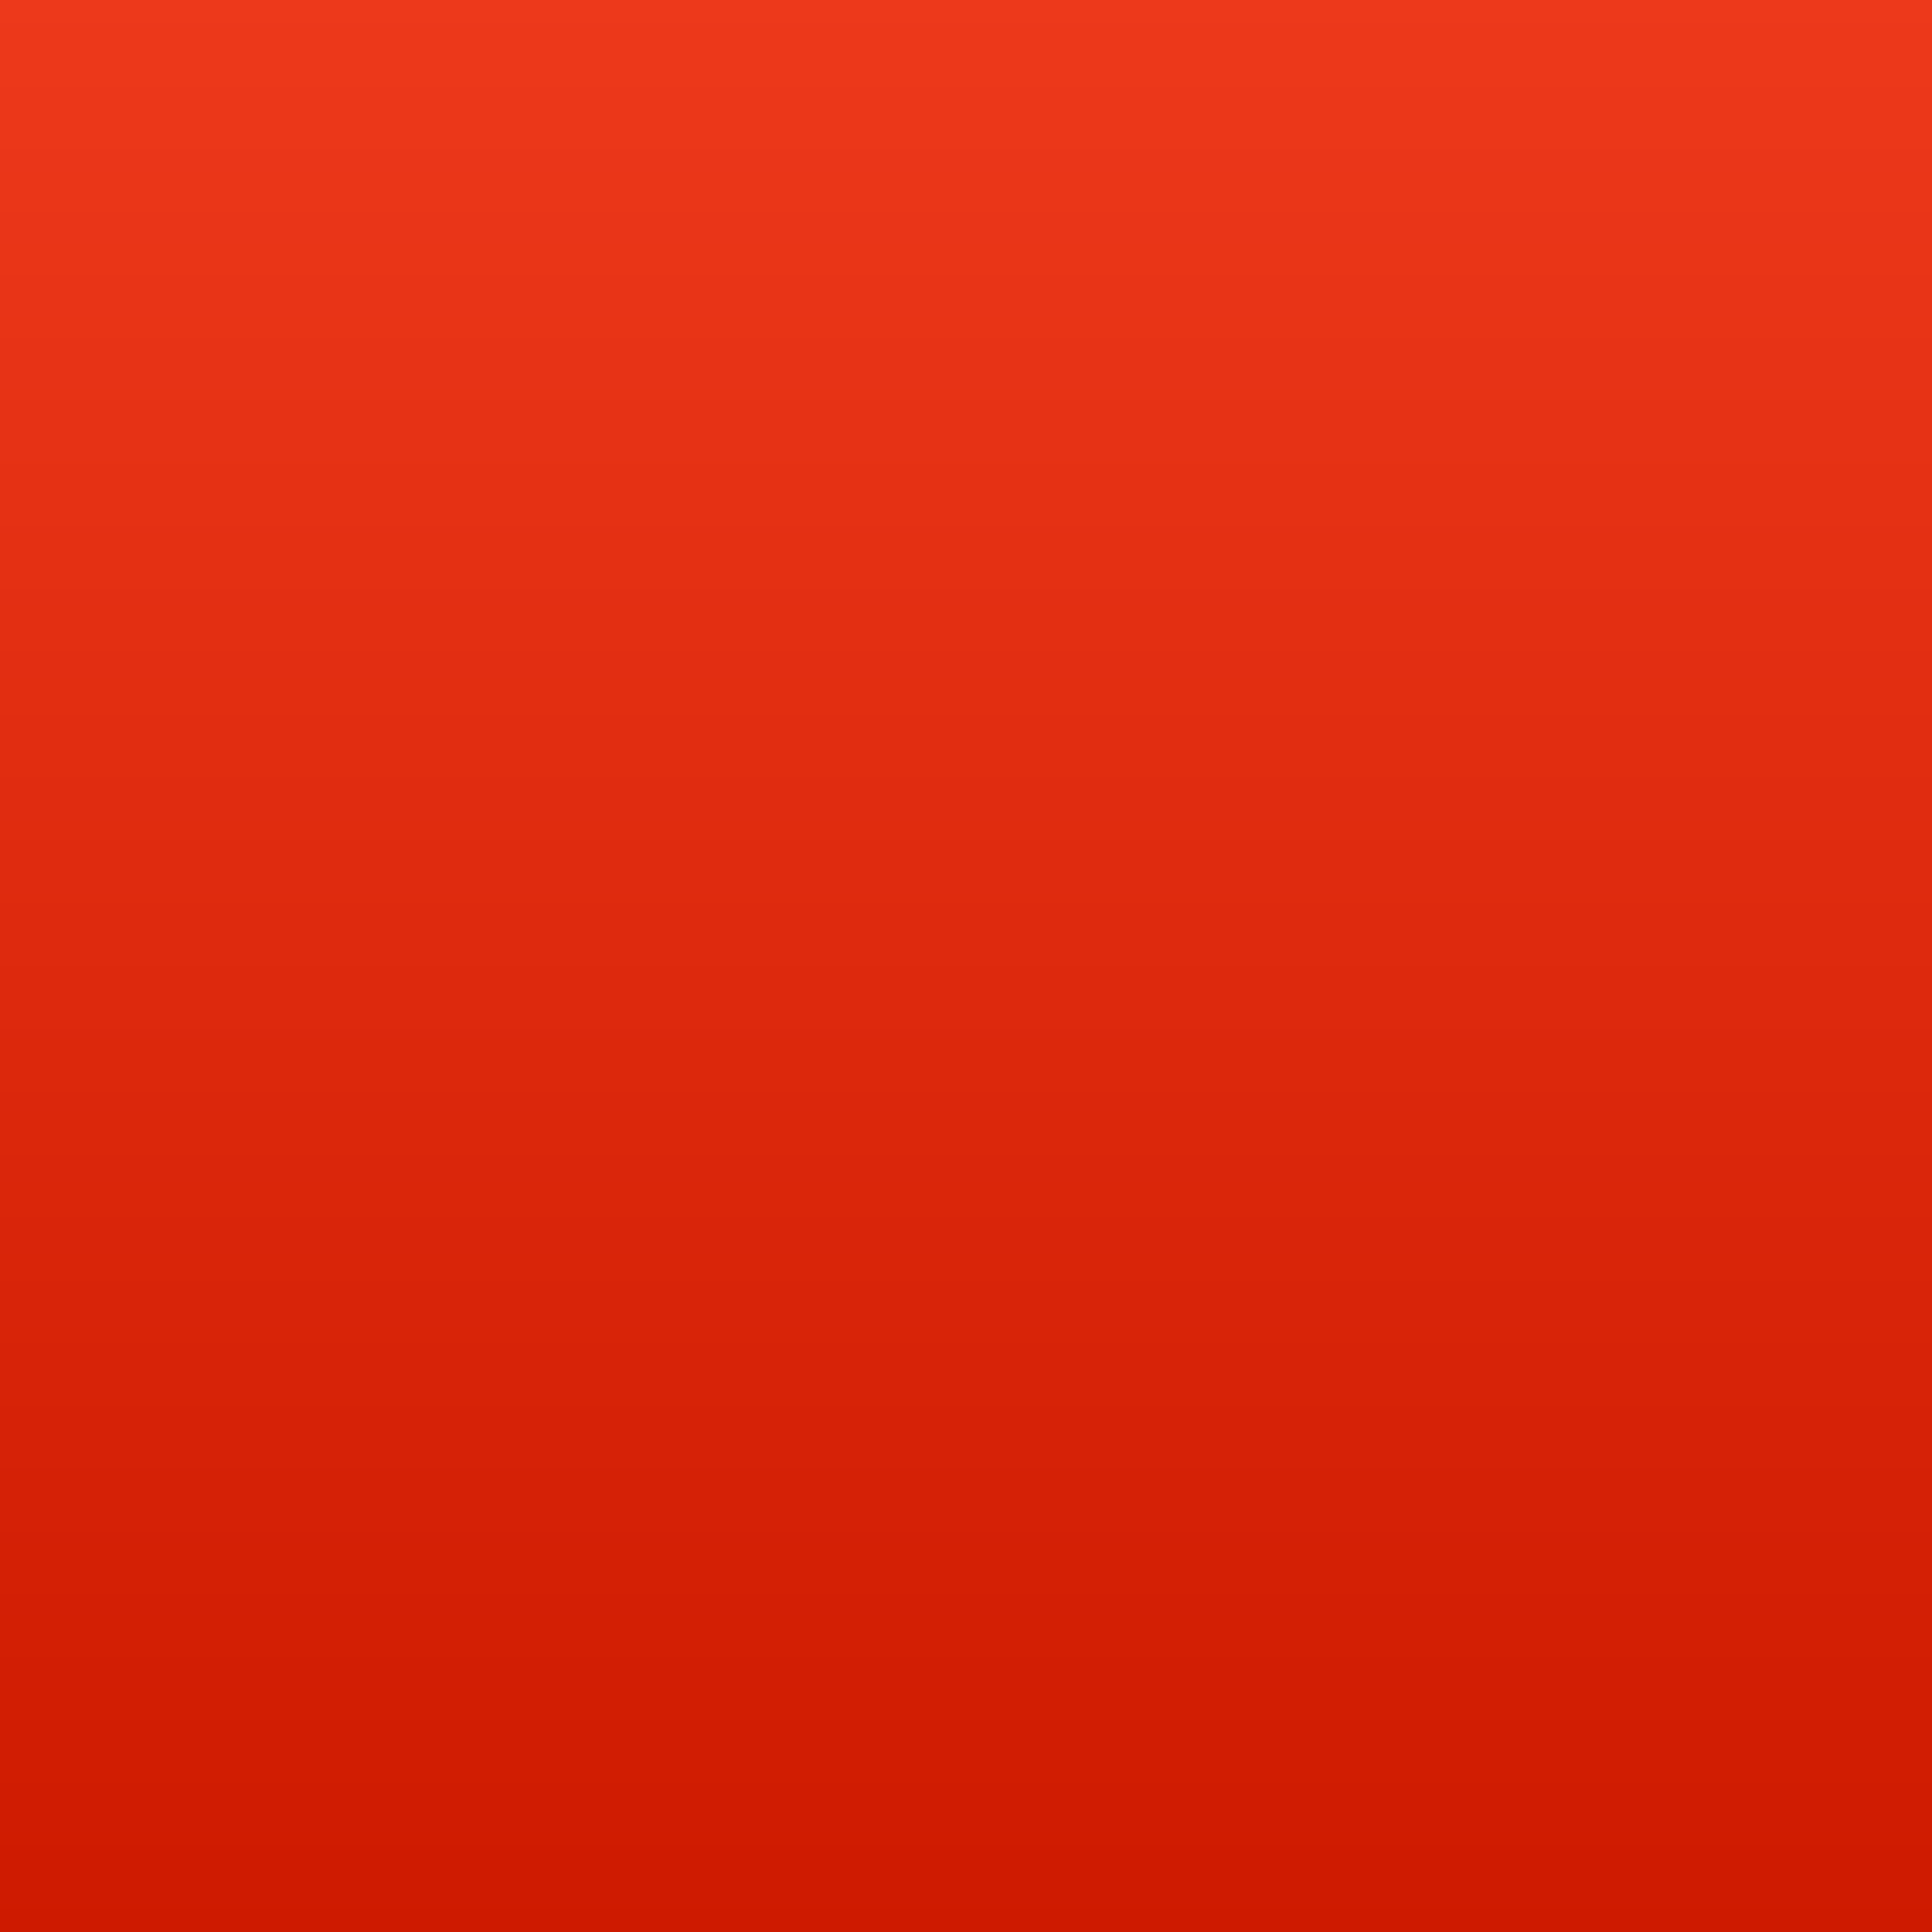
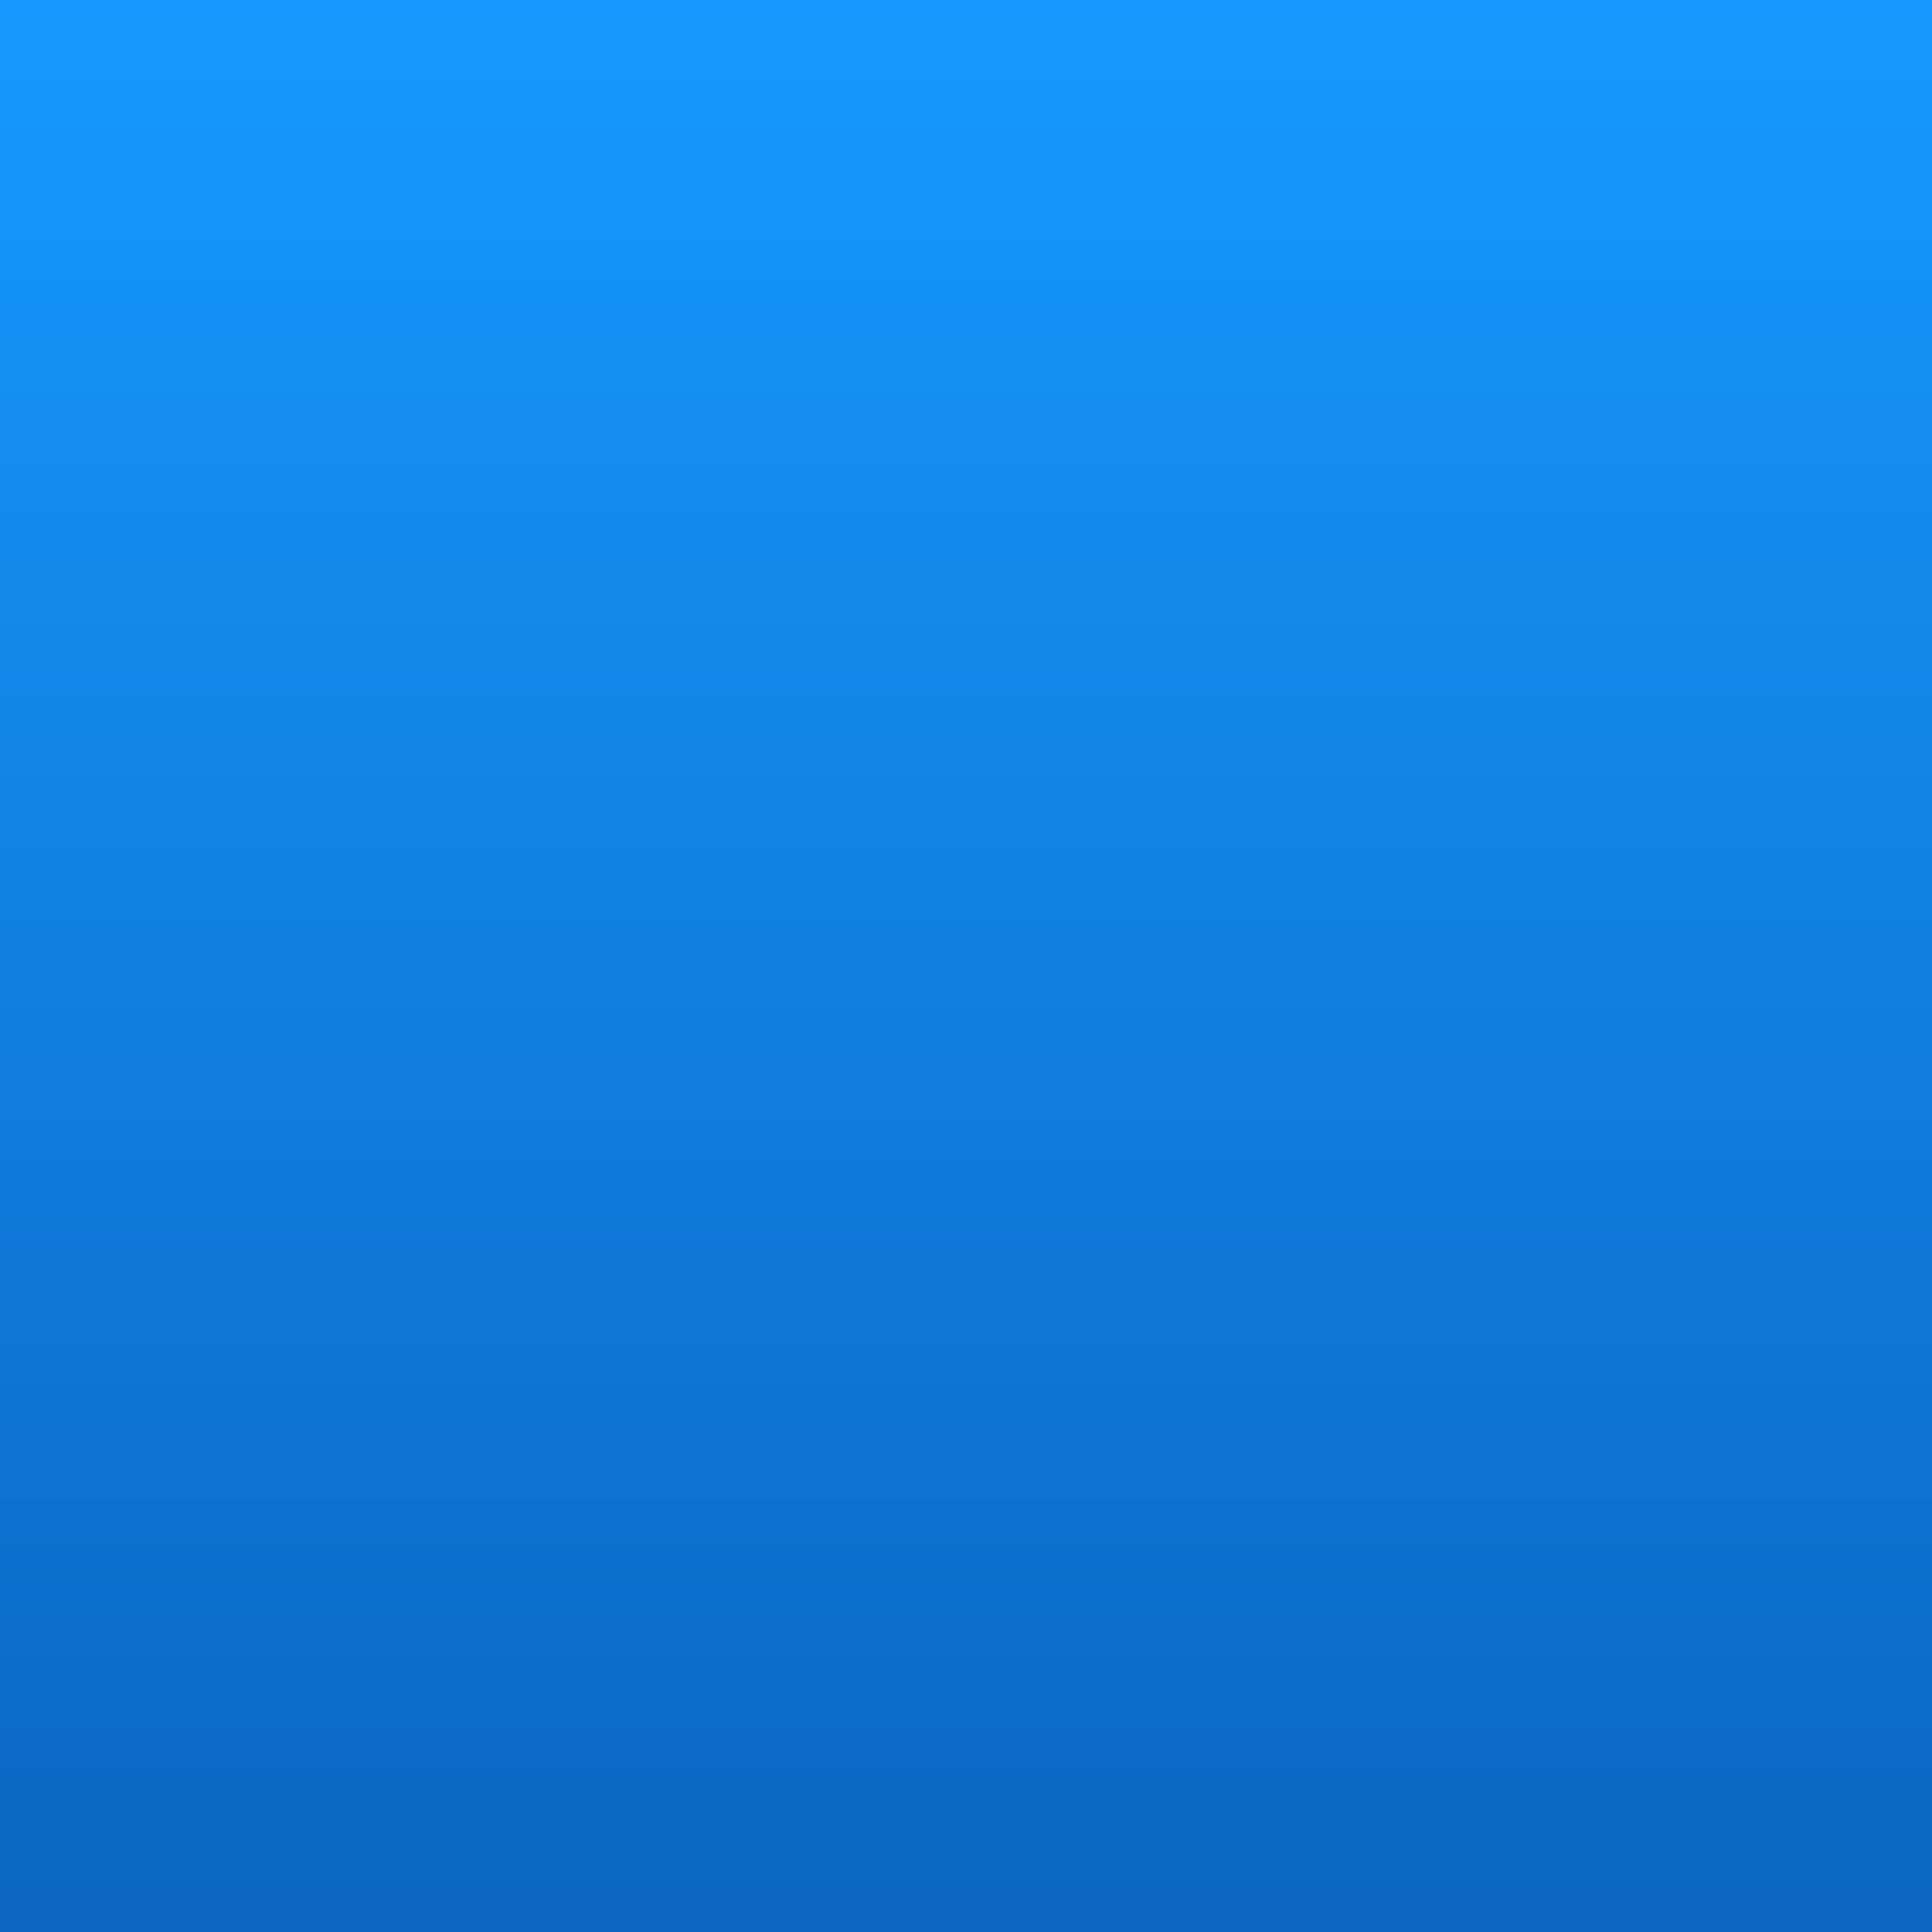
- <svg xmlns="http://www.w3.org/2000/svg">
-   <defs>
+ <svg xmlns="http://www.w3.org/2000/svg" version="1.1" id="svg2">
+   <defs id="defs2">
    <linearGradient id="gradient1" x1="0%" y1="0%" x2="0%" y2="100%" spreadMethod="pad">
-       <stop offset="0%" stop-color="#ed391b" stop-opacity="1" />
-       <stop offset="100%" stop-color="#ce1a00" stop-opacity="1" />
+       <stop offset="0" stop-color="#ed391b" stop-opacity="1" id="stop1" style="stop-color:#1699fe;stop-opacity:1;" />
+       <stop offset="1" stop-color="#ce1a00" stop-opacity="1" id="stop2" style="stop-color:#0b66c2;stop-opacity:1;" />
    </linearGradient>
  </defs>
-   <rect x="0" y="0" width="100%" height="100%" style="fill:url(#gradient1);" />
+   <rect x="0" y="0" width="100%" height="100%" style="fill:url(#gradient1);" id="rect2" />
</svg>
